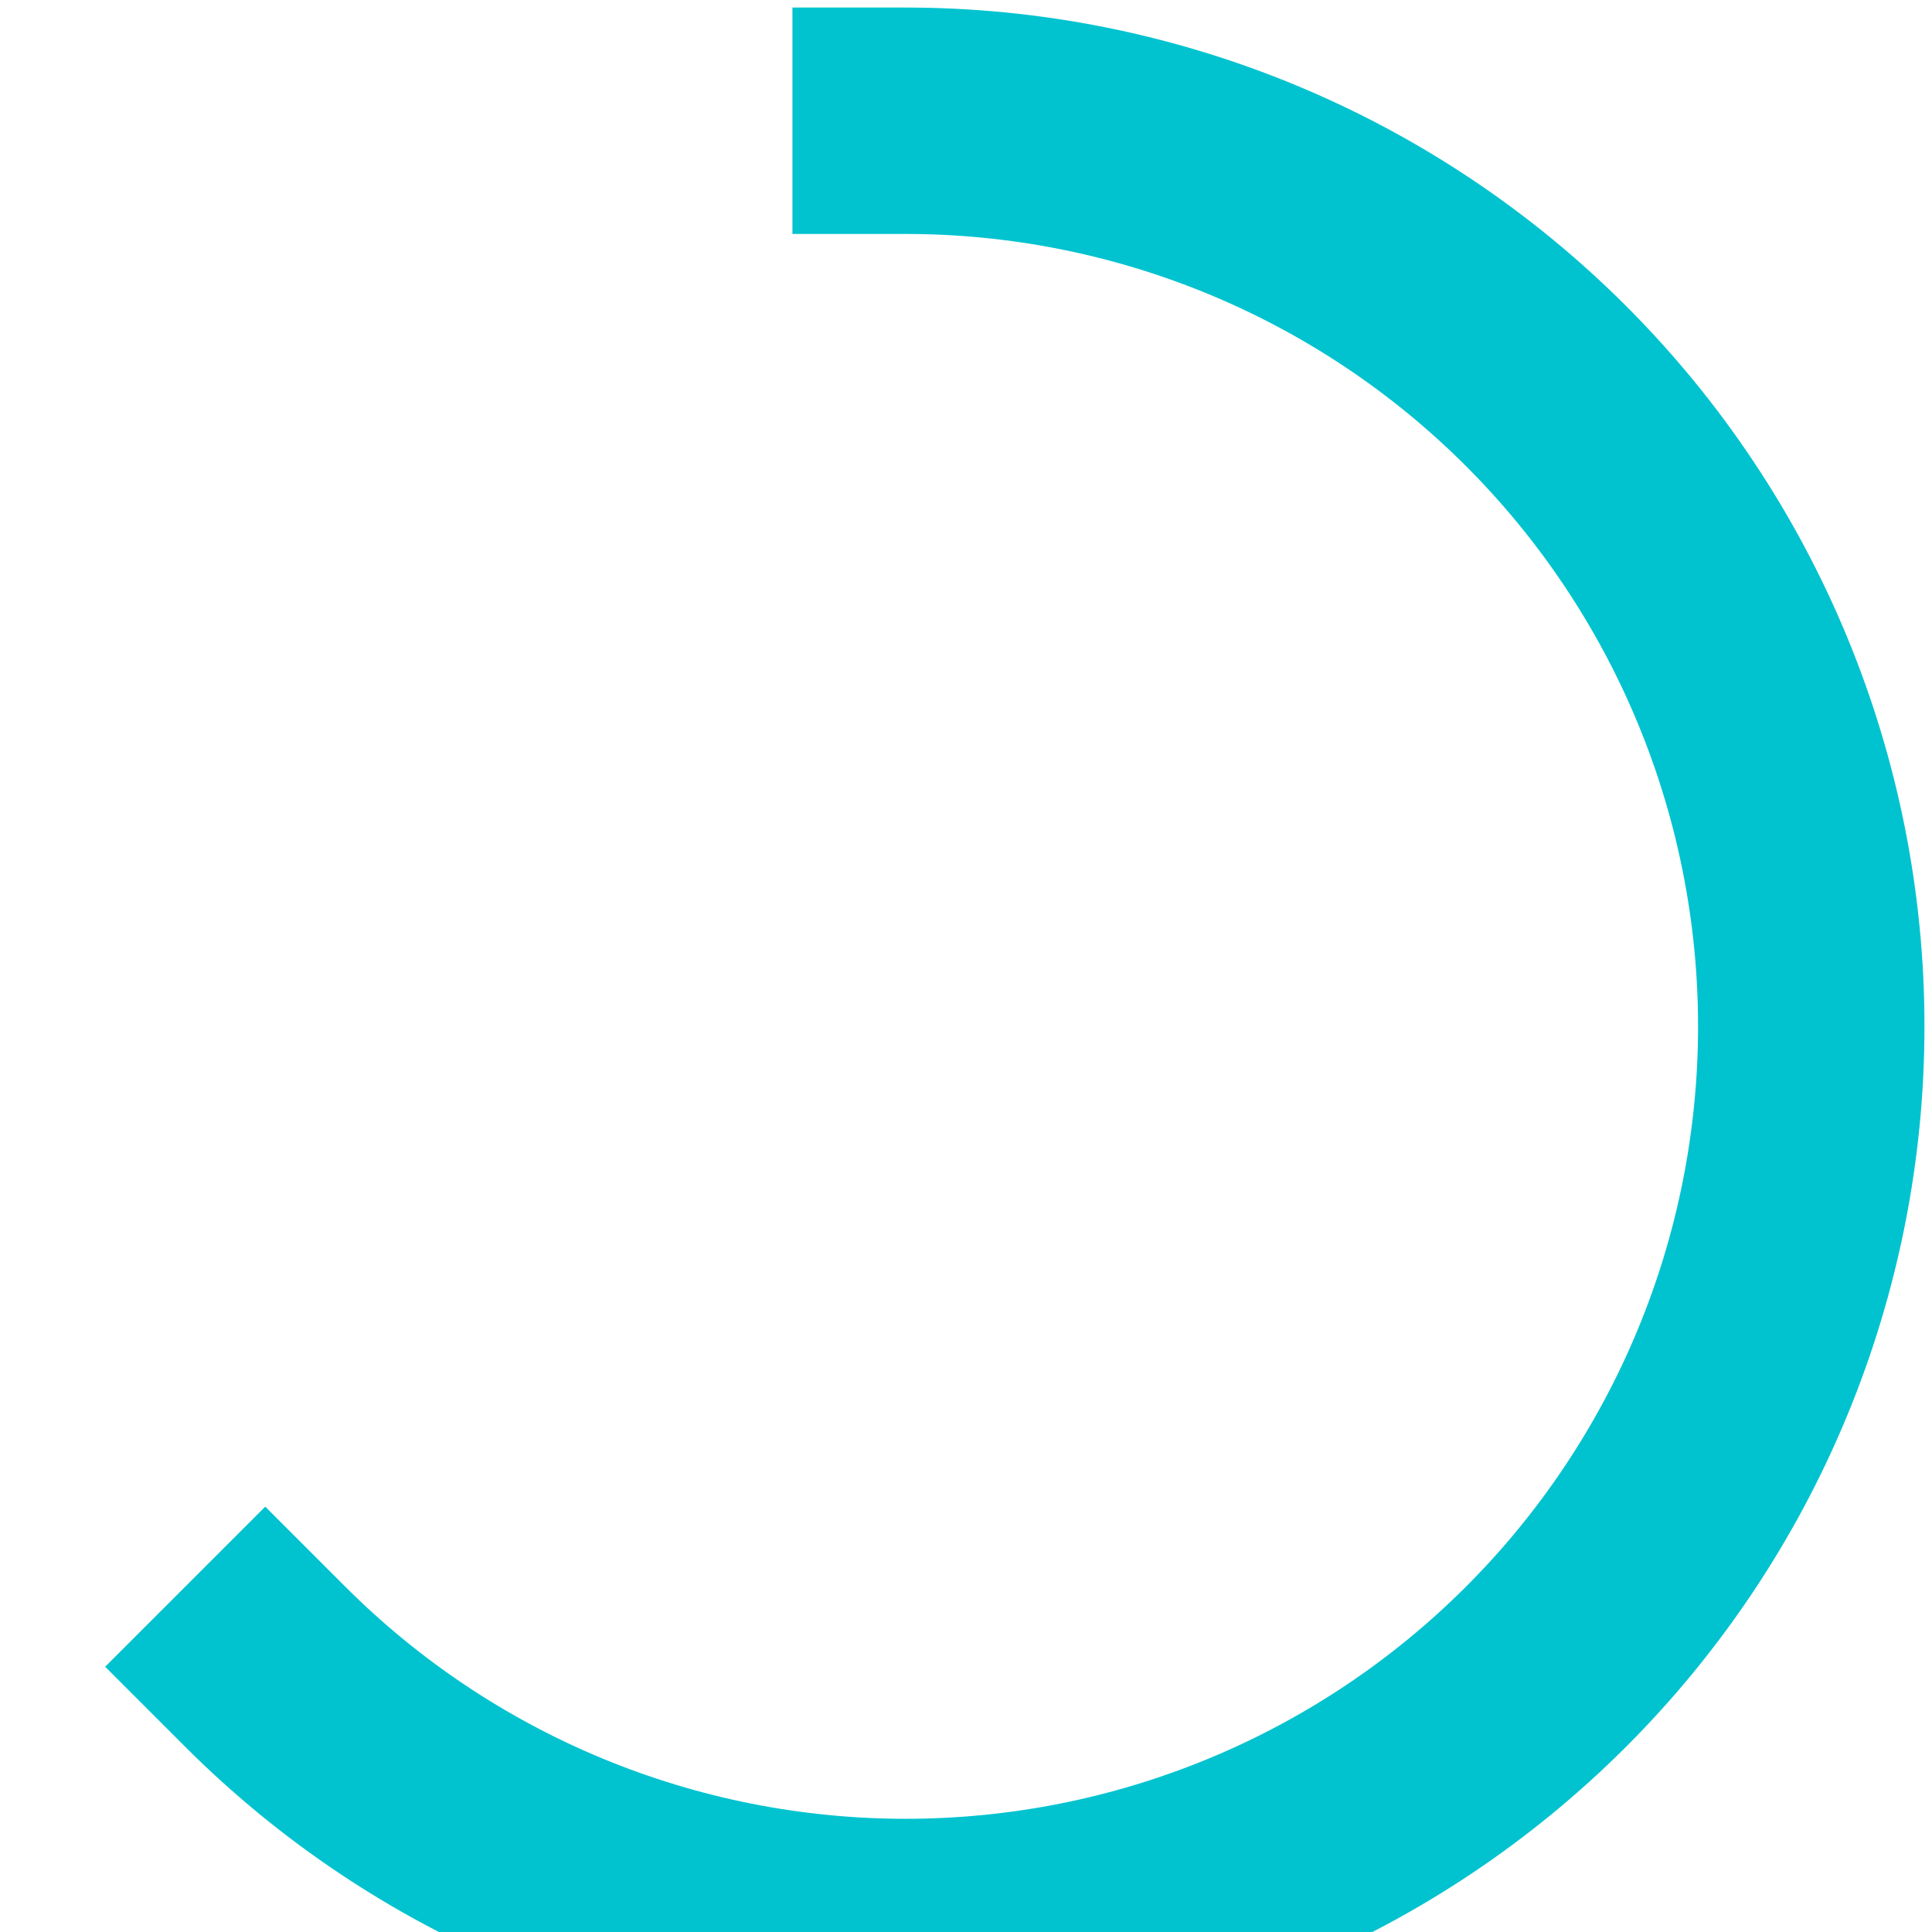
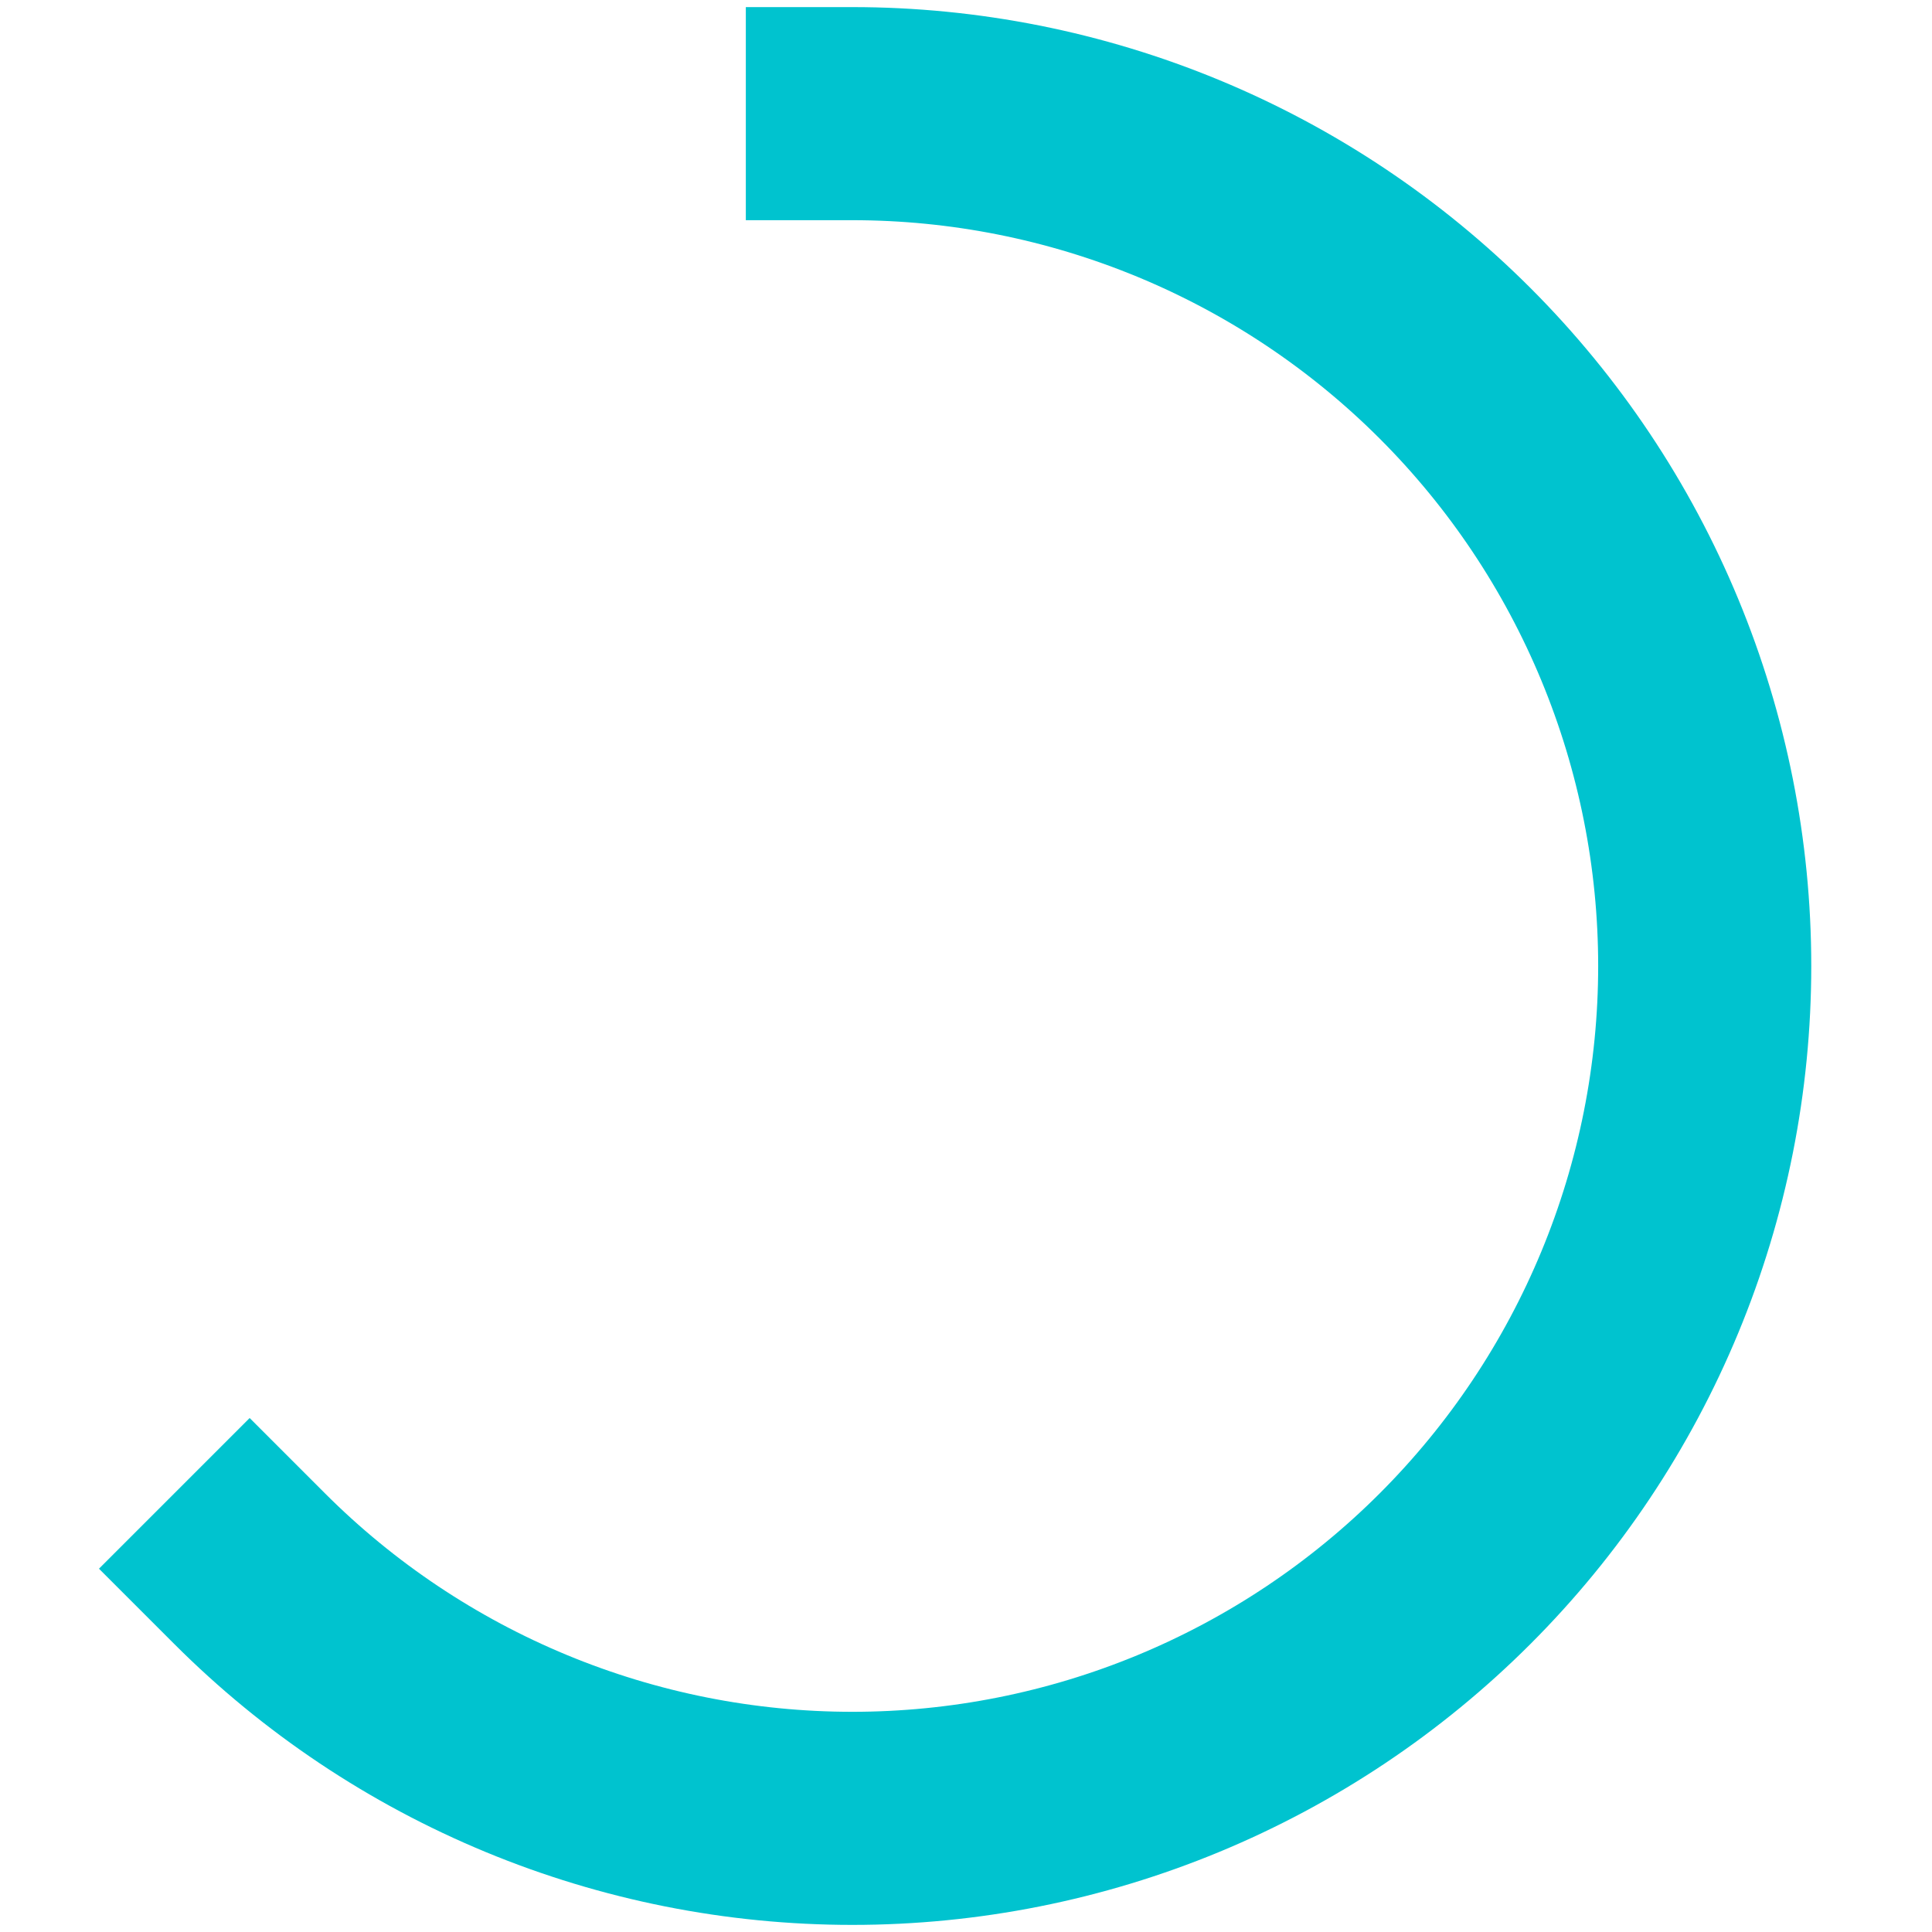
- <svg xmlns="http://www.w3.org/2000/svg" width="128" height="128" viewBox="0 0 128 128" fill="none">
+ <svg xmlns="http://www.w3.org/2000/svg" width="136" height="136" viewBox="0 0 136 136" fill="none">
  <g id="Ring">
    <path id="Line" d="M60.001 8C67.88 8 75.682 9.552 82.962 12.567C90.241 15.582 96.856 20.002 102.427 25.574C107.999 31.145 112.418 37.76 115.433 45.039C118.449 52.319 120.001 60.121 120.001 68C120.001 75.879 118.449 83.681 115.433 90.961C112.418 98.241 107.999 104.855 102.427 110.426C96.856 115.998 90.241 120.417 82.962 123.433C75.682 126.448 67.88 128 60.001 128C52.121 128 44.319 126.448 37.04 123.433C29.76 120.417 23.146 115.998 17.574 110.426" stroke="#00C3CF" stroke-width="15" stroke-linecap="square" stroke-linejoin="round" />
  </g>
</svg>
